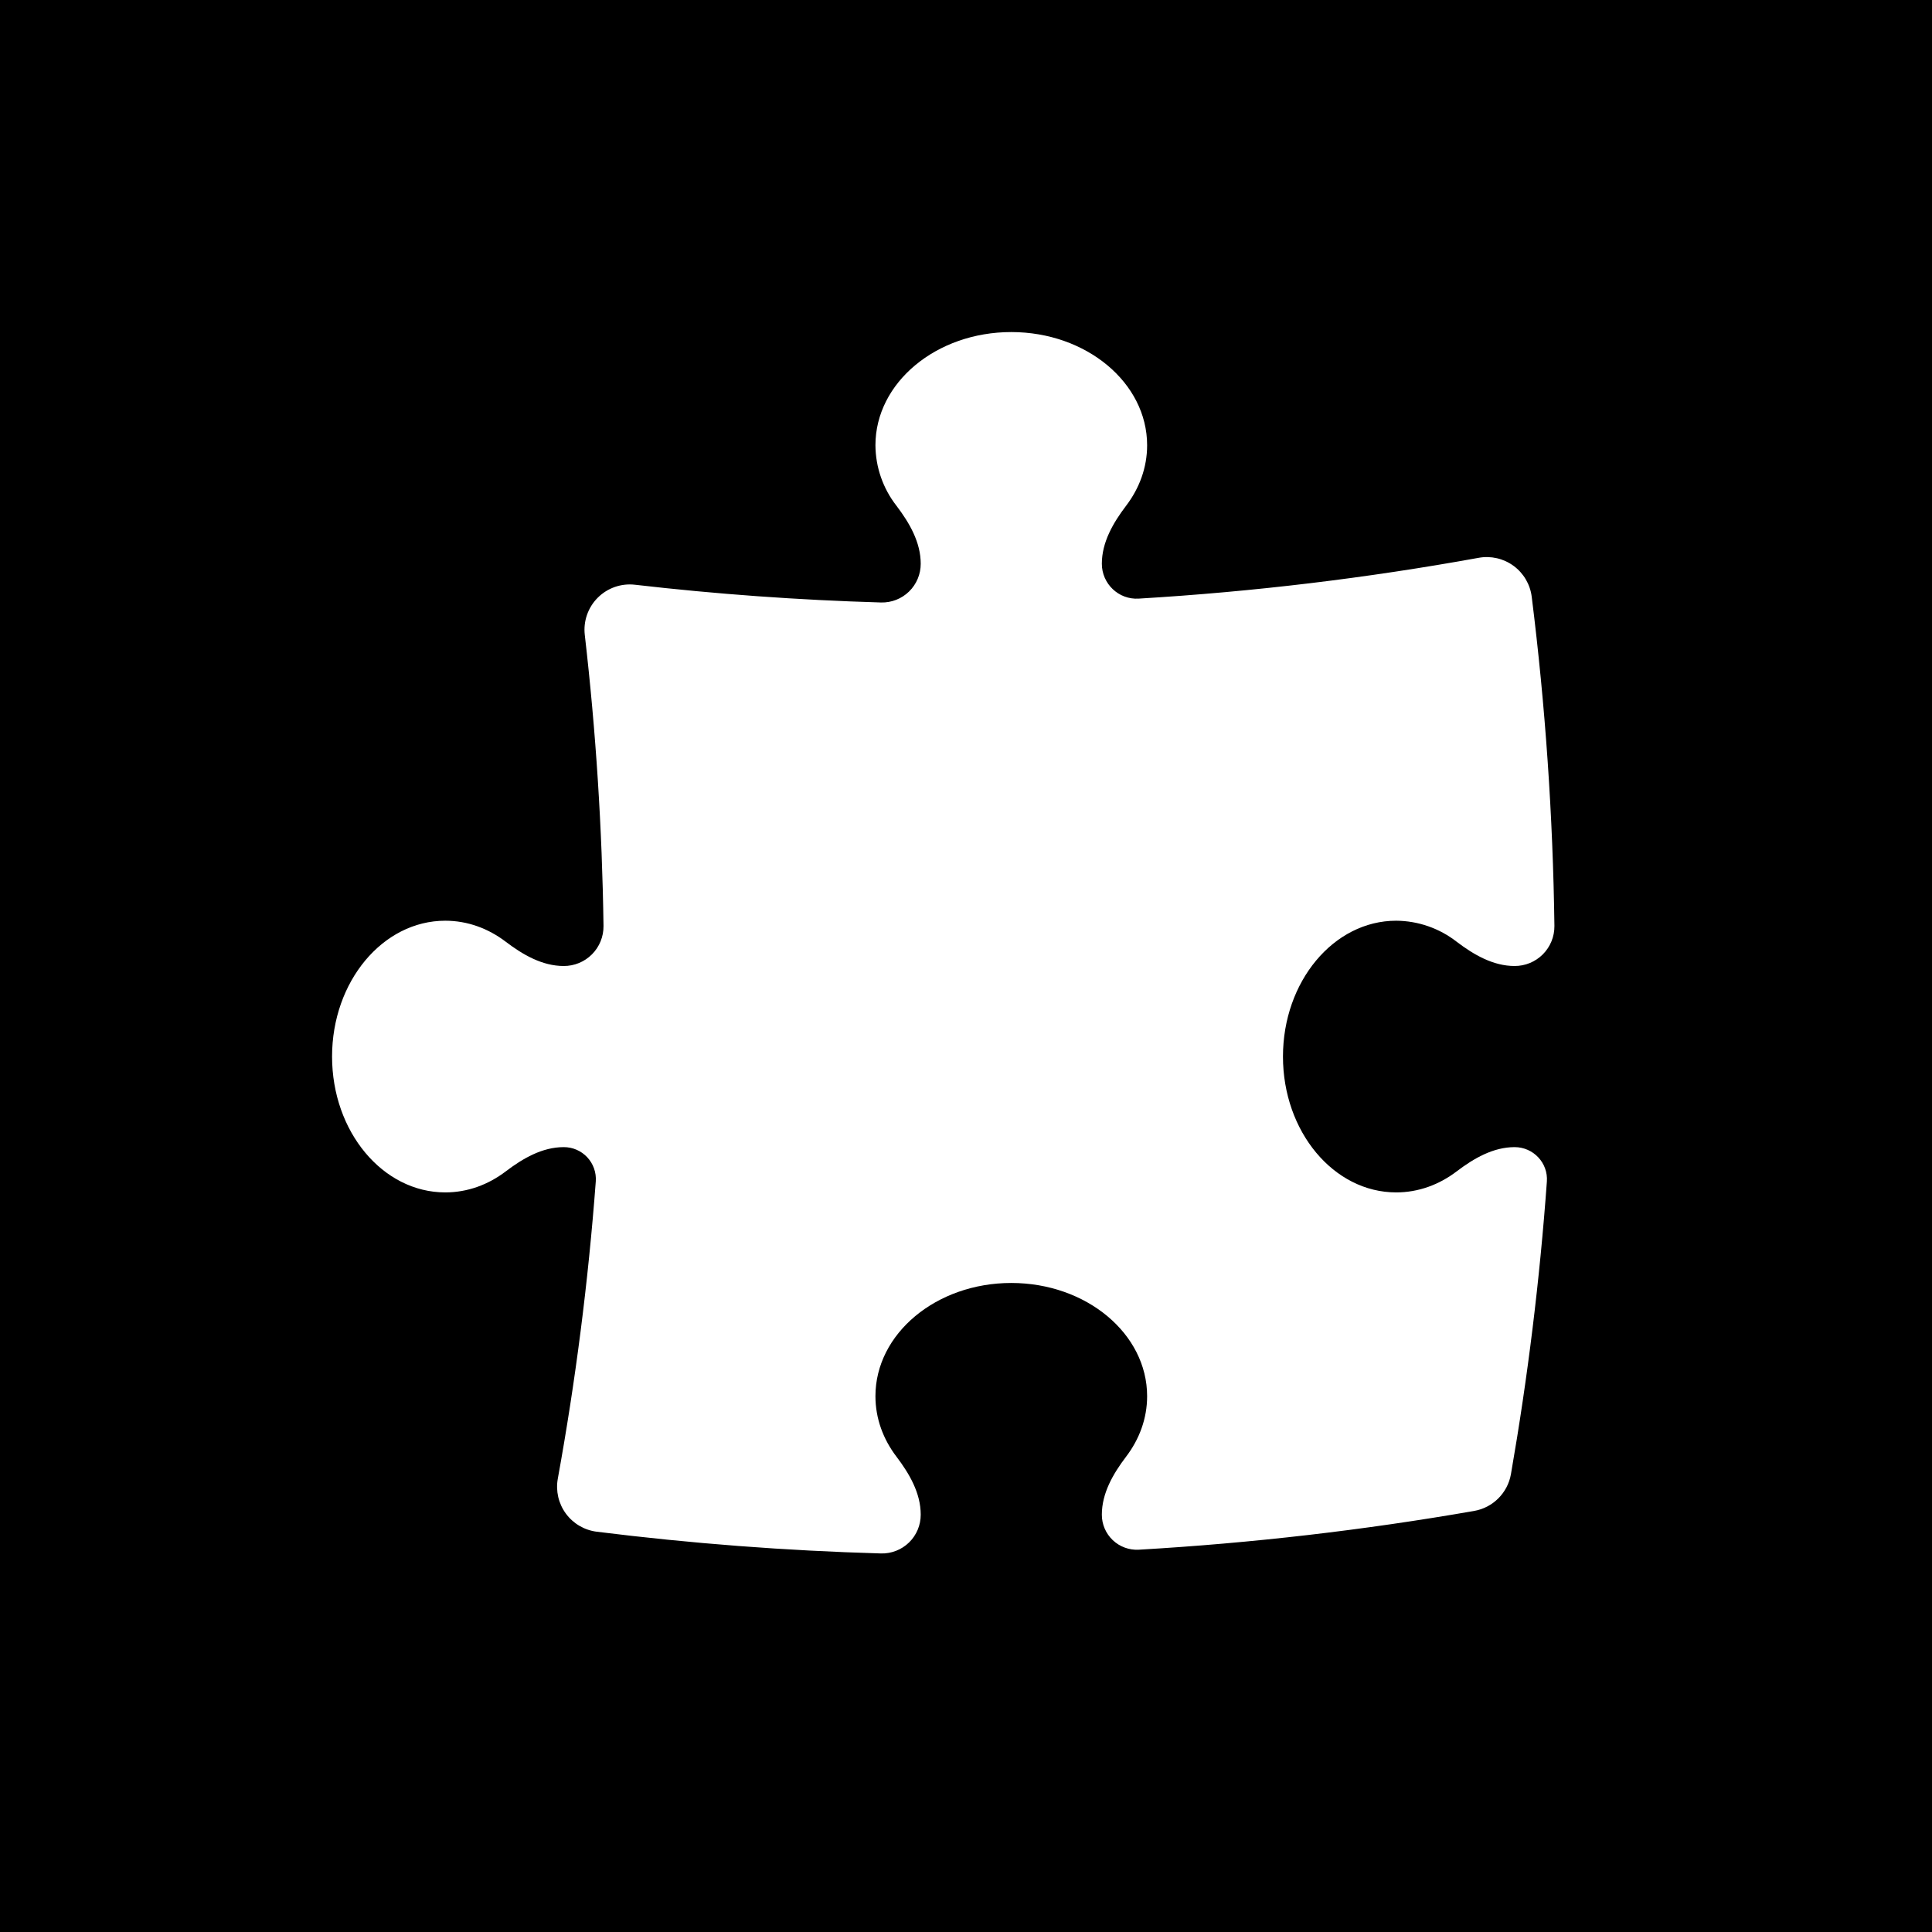
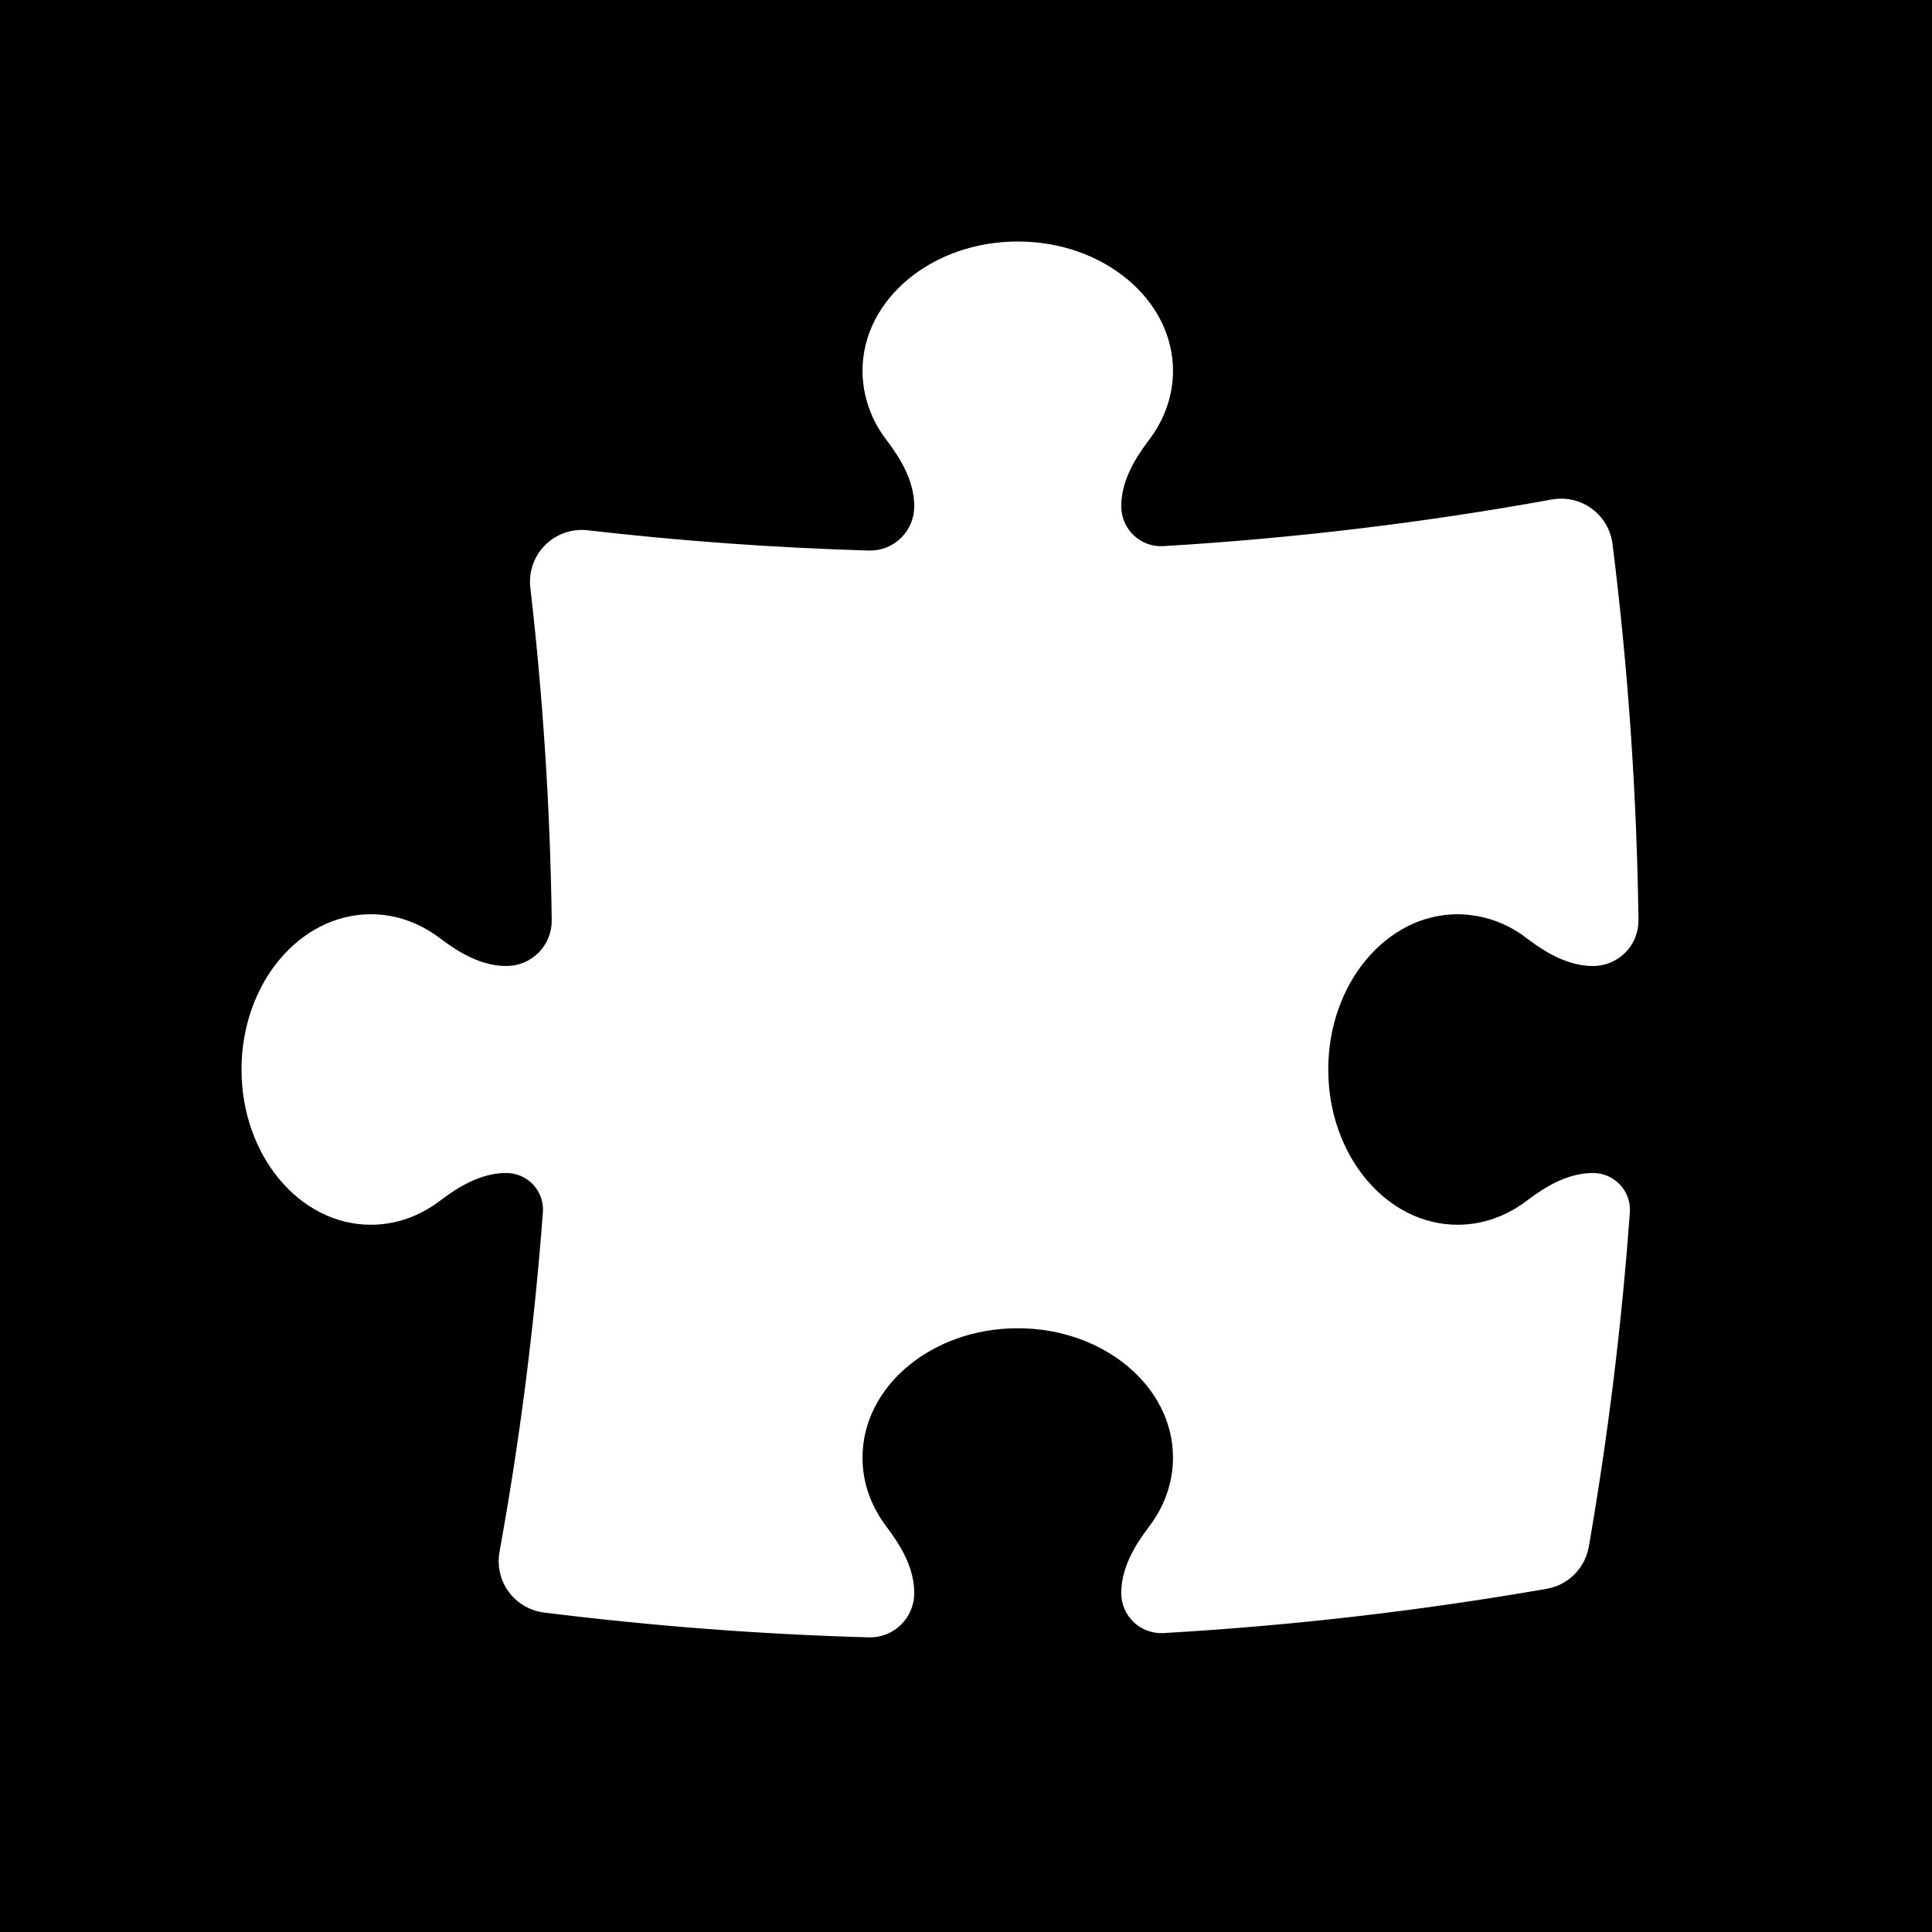
- <svg xmlns="http://www.w3.org/2000/svg" width="32" height="32" viewBox="-4 -4 32 32" fill="white" data-slot="icon" style="rotate: 180deg">
-   <rect x="-4" y="-4" width="32" height="32" fill="black" />
+ <svg xmlns="http://www.w3.org/2000/svg" width="32" height="32" viewBox="-2 -2 28 28" fill="white" data-slot="icon" style="rotate: 180deg">
+   <rect x="-2" y="-2" width="28" height="28" fill="black" />
  <path d="M11.25 5.337c0-.355-.186-.676-.401-.959a1.647 1.647 0 0 1-.349-1.003c0-1.036 1.007-1.875 2.25-1.875S15 2.34 15 3.375c0 .369-.128.713-.349 1.003-.215.283-.401.604-.401.959 0 .332.278.598.61.578 1.91-.114 3.79-.342 5.632-.676a.75.75 0 0 1 .878.645 49.17 49.17 0 0 1 .376 5.452.657.657 0 0 1-.66.664c-.354 0-.675-.186-.958-.401a1.647 1.647 0 0 0-1.003-.349c-1.035 0-1.875 1.007-1.875 2.25s.84 2.25 1.875 2.25c.369 0 .713-.128 1.003-.349.283-.215.604-.401.959-.401.31 0 .557.262.534.571a48.774 48.774 0 0 1-.595 4.845.75.75 0 0 1-.61.61c-1.82.317-3.673.533-5.555.642a.58.58 0 0 1-.611-.581c0-.355.186-.676.401-.959.221-.29.349-.634.349-1.003 0-1.035-1.007-1.875-2.25-1.875s-2.25.84-2.25 1.875c0 .369.128.713.349 1.003.215.283.401.604.401.959a.641.641 0 0 1-.658.643 49.118 49.118 0 0 1-4.708-.36.75.75 0 0 1-.645-.878c.293-1.614.504-3.257.629-4.924A.53.53 0 0 0 5.337 15c-.355 0-.676.186-.959.401-.29.221-.634.349-1.003.349-1.036 0-1.875-1.007-1.875-2.25s.84-2.25 1.875-2.25c.369 0 .713.128 1.003.349.283.215.604.401.959.401a.656.656 0 0 0 .659-.663 47.703 47.703 0 0 0-.31-4.82.75.75 0 0 1 .83-.832c1.343.155 2.703.254 4.077.294a.64.64 0 0 0 .657-.642Z" />
</svg>
